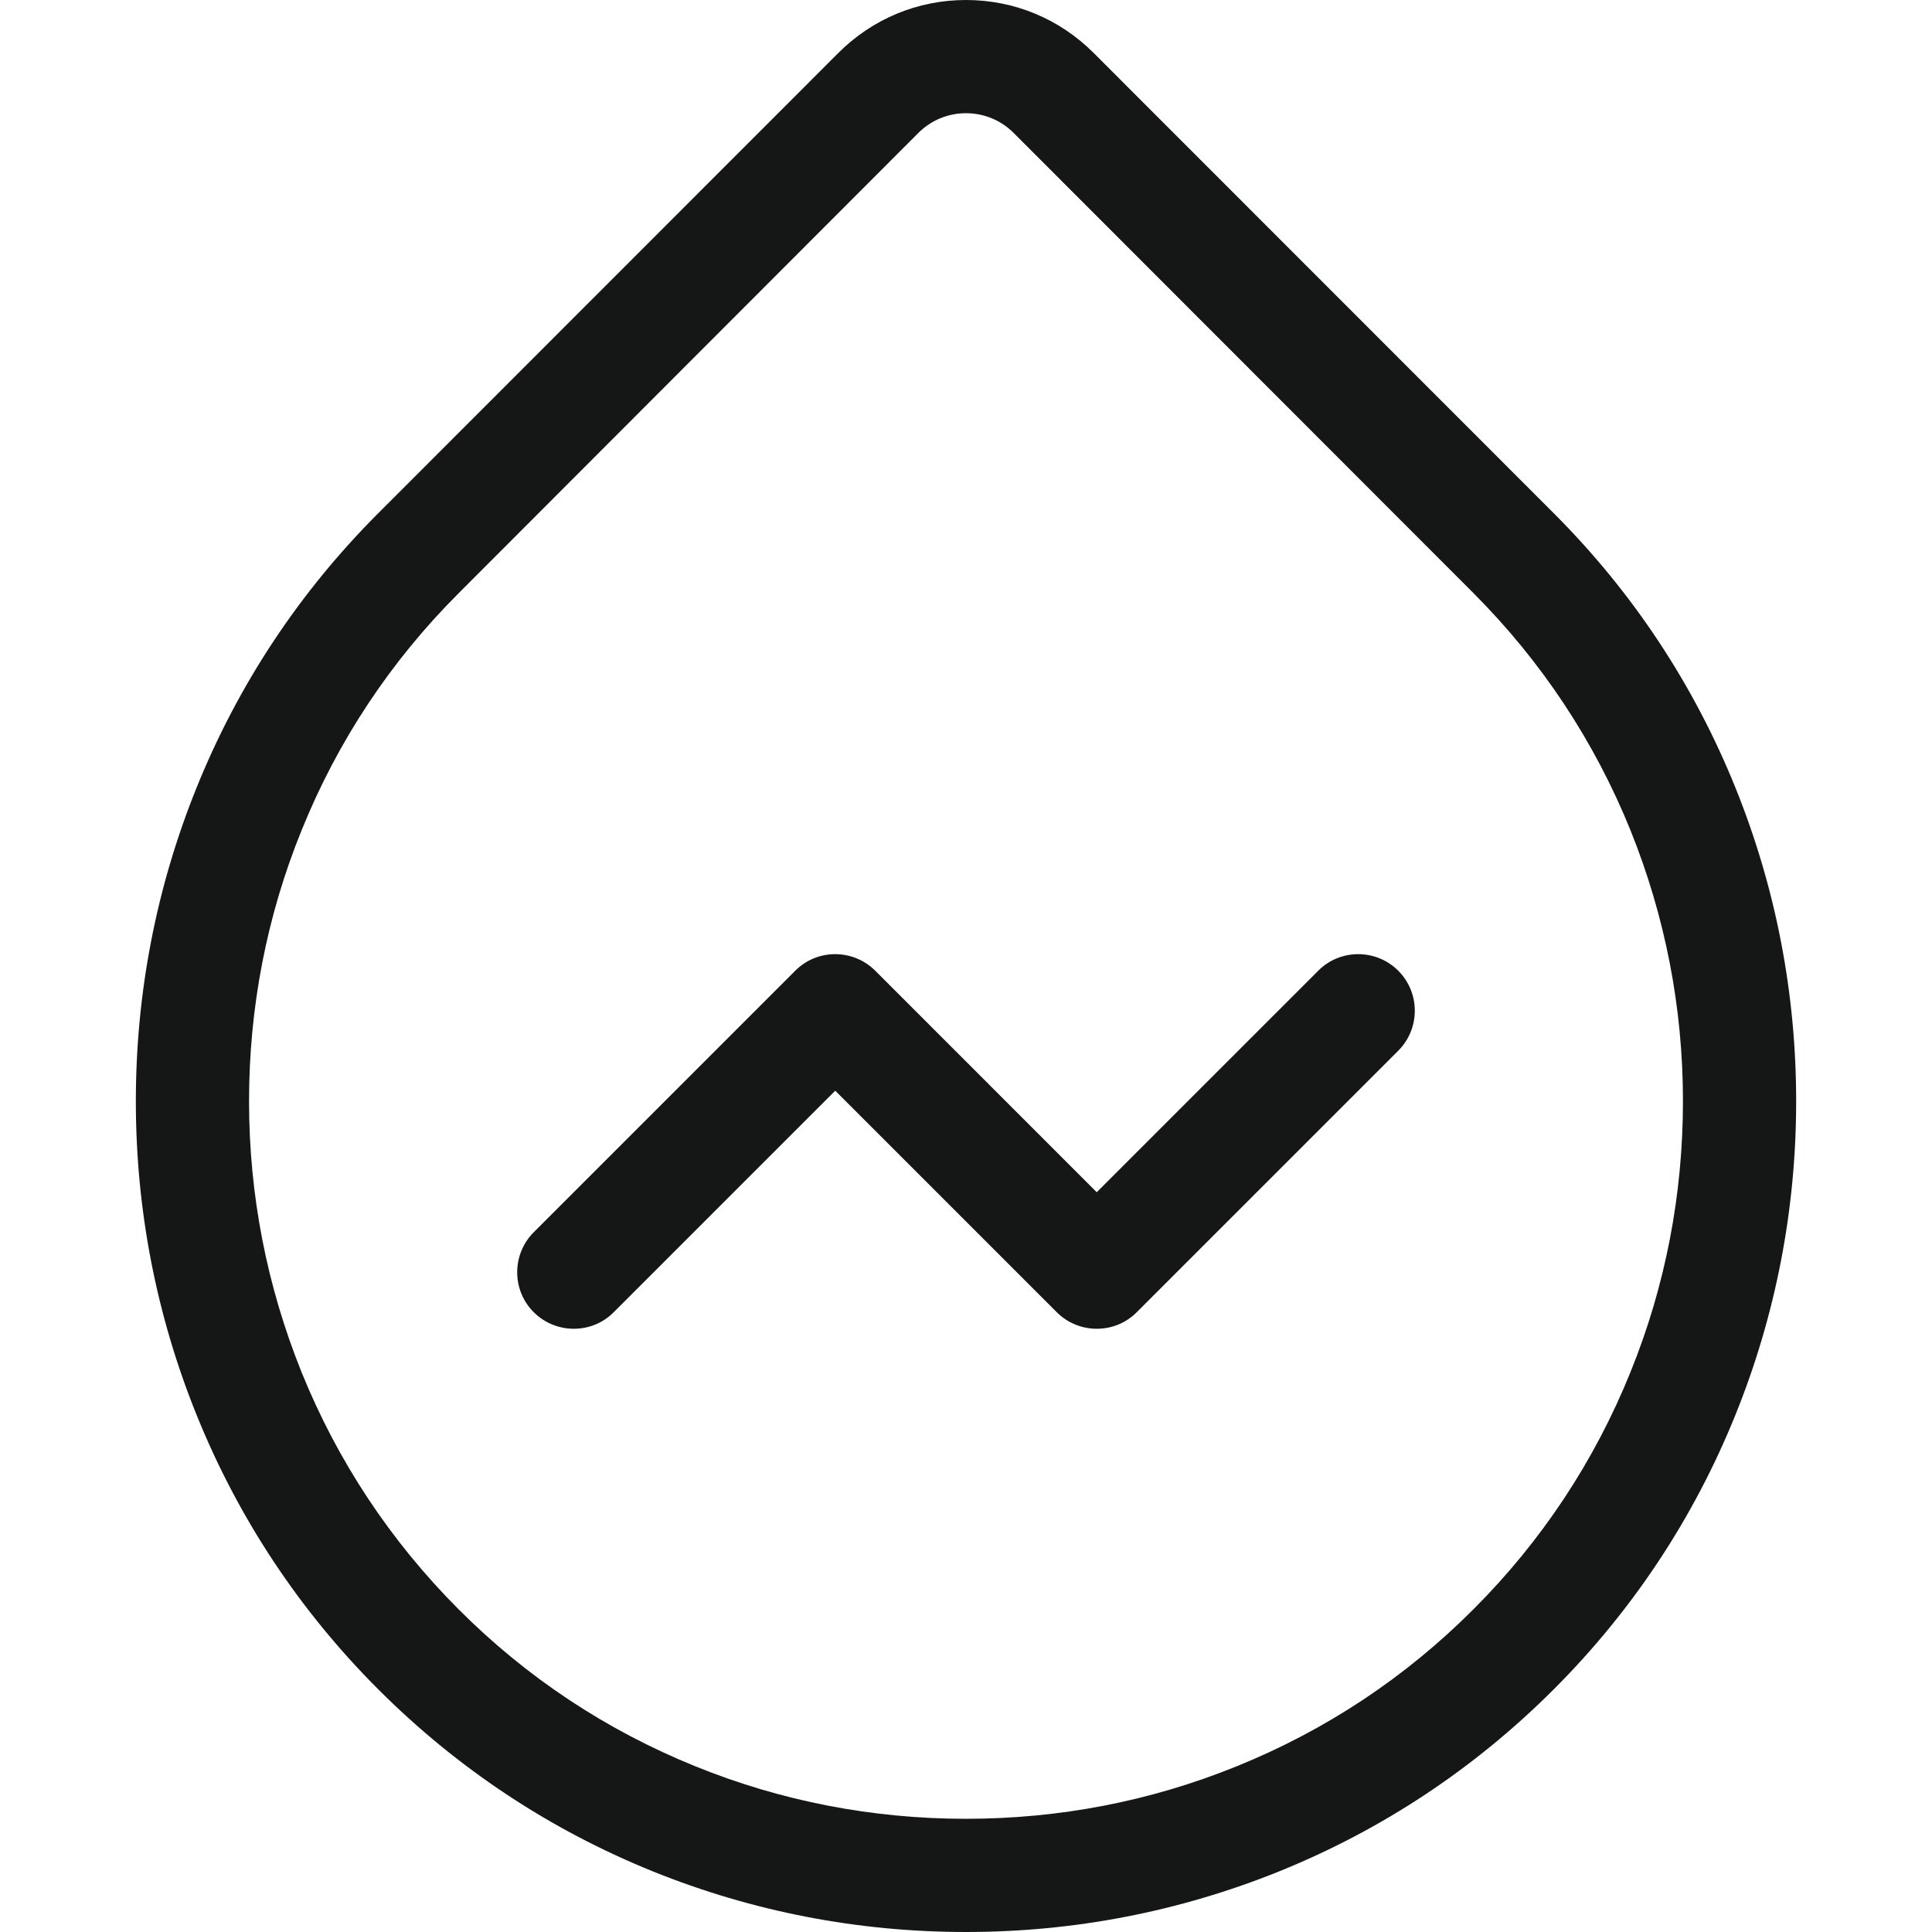
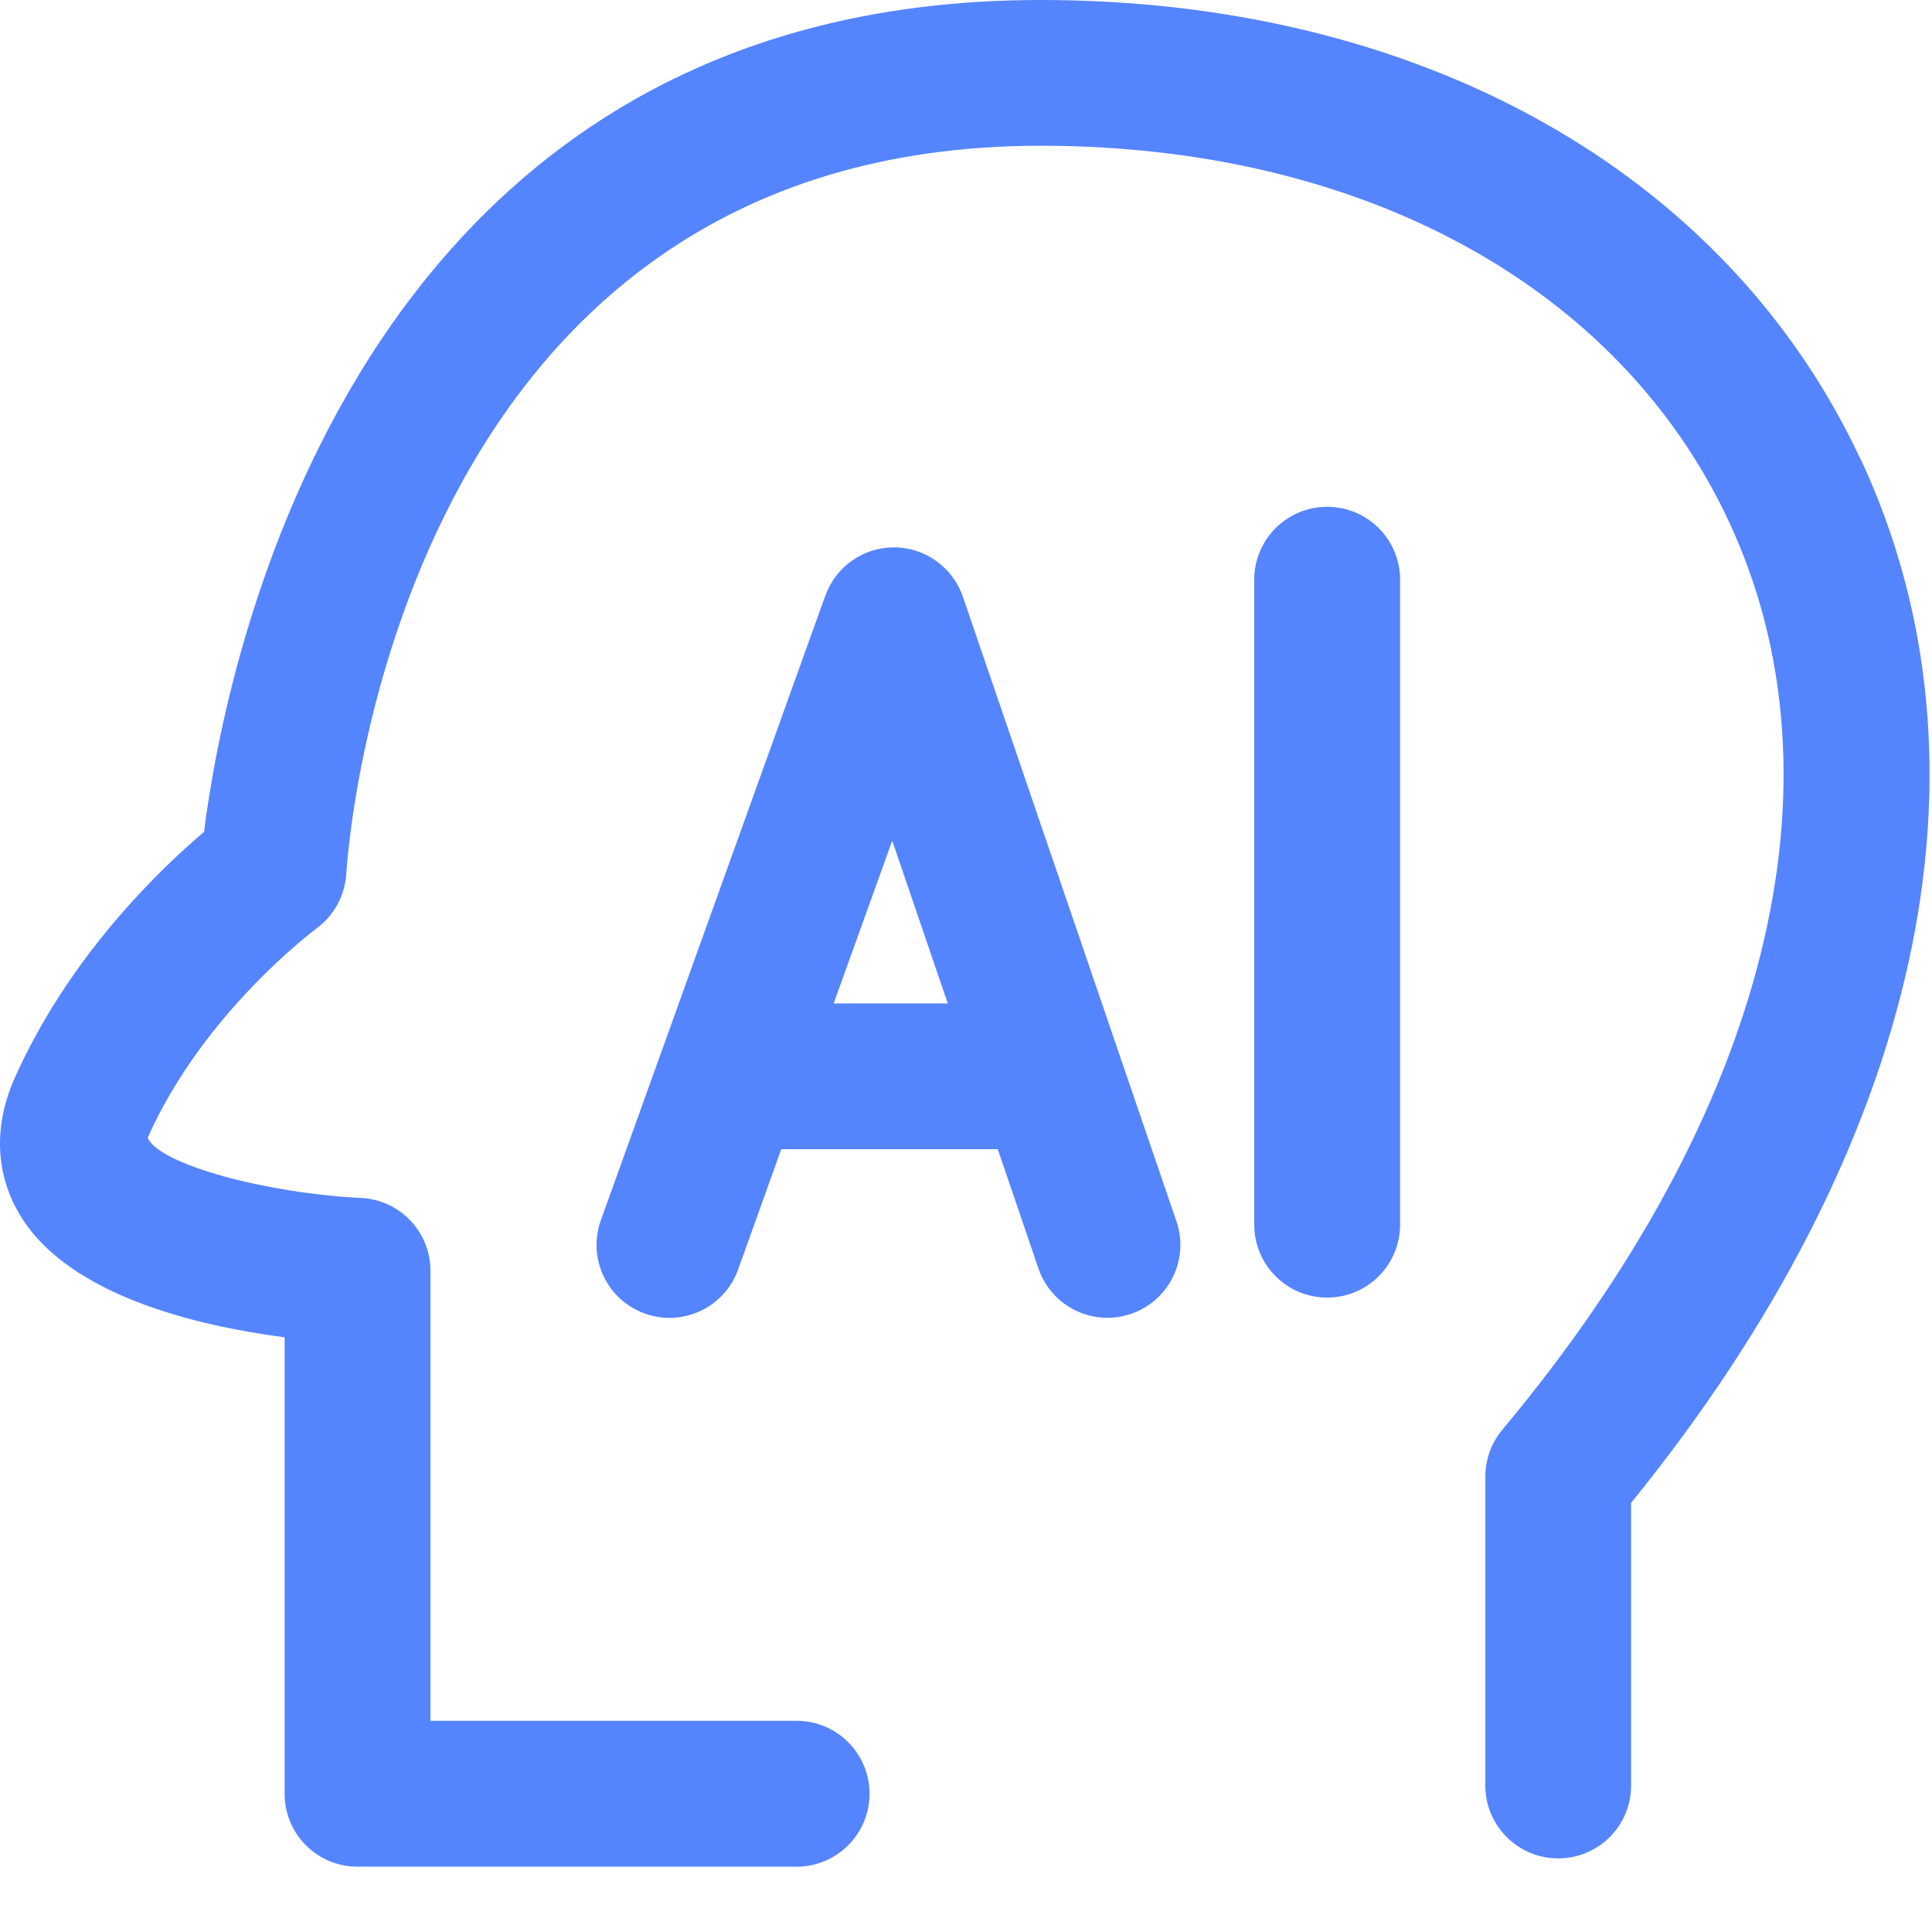
- <svg xmlns="http://www.w3.org/2000/svg" t="1732780895530" class="icon" viewBox="0 0 1024 1024" version="1.1" p-id="5154" width="200" height="200">
-   <path d="M919.9 417.7c-22.1-54.8-54.5-103.8-96.4-145.7L579.7 28.1C561.6 10 537.6 0 512 0s-49.6 10-67.7 28.1L200.5 272c-41.9 41.9-74.3 90.9-96.4 145.7C82.8 470.5 72 526.4 72 583.7s10.8 113.2 32.1 166c22.1 54.8 54.5 103.8 96.4 145.7 41.9 41.9 90.9 74.4 145.6 96.5 52.8 21.3 108.6 32.1 165.9 32.1 57.3 0 113.1-10.8 165.9-32.1 54.7-22.1 103.7-54.6 145.6-96.5 41.9-41.9 74.3-90.9 96.4-145.7 21.3-52.8 32.1-108.7 32.1-166s-10.8-113.2-32.1-166z m-55.7 309.5c-19.1 47.3-47.1 89.6-83.2 125.7-36.1 36.2-78.4 64.2-125.6 83.3C609.8 954.7 561.5 964 512 964s-97.8-9.3-143.4-27.8c-47.2-19.1-89.5-47.1-125.6-83.3-36.1-36.2-64.1-78.5-83.2-125.7-18.4-45.7-27.8-94-27.8-143.5s9.3-97.9 27.8-143.5c19.1-47.3 47.1-89.6 83.2-125.7l243.7-244C493.5 63.7 502.5 60 512 60s18.5 3.7 25.3 10.5L781 314.4c36.1 36.2 64.1 78.5 83.2 125.7 18.4 45.7 27.8 94 27.8 143.5s-9.3 98-27.8 143.6z" fill="#151717" p-id="5155" />
-   <path d="M741.1 514.5c-11.7-11.7-30.8-11.7-42.4 0L581.3 631.9 463.9 514.5c-11.7-11.7-30.8-11.7-42.4 0L282.9 653.1c-11.7 11.7-11.7 30.8 0 42.4 11.7 11.7 30.8 11.7 42.4 0l117.4-117.4 117.4 117.4c11.7 11.7 30.8 11.7 42.4 0l138.6-138.6c11.7-11.7 11.7-30.7 0-42.4z" fill="#151717" p-id="5156" />
+ <svg xmlns="http://www.w3.org/2000/svg" t="1772207173522" class="icon" viewBox="0 0 1024 1024" version="1.1" p-id="1587" width="200" height="200">
+   <path d="M986.24 243.648C915.072 91.072 752.512 0 551.488 0 184.96 0 118.72 356.352 108.16 440.896 84.352 461.056 36.224 507.328 7.68 571.648c-11.264 25.344-10.112 51.264 3.328 73.024 25.984 42.24 93.696 58.112 139.84 64.128v241.92c0 21.376 17.28 38.656 38.656 38.656h232.704a38.656 38.656 0 0 0 0-77.312H228.16v-238.528a38.656 38.656 0 0 0-36.8-38.592c-50.304-2.496-107.072-17.728-113.088-31.936 29.632-66.56 88.832-110.4 89.408-110.848a39.04 39.04 0 0 0 15.872-28.992c0.896-15.744 27.456-385.92 367.936-385.92 170.24 0 306.56 74.368 364.8 199.04 64.384 137.92 20.608 313.408-120.064 481.536a38.72 38.72 0 0 0-8.96 24.768v162.176a38.656 38.656 0 1 0 77.248 0v-148.224c153.472-188.928 197.888-389.824 121.792-552.96" fill="#5584FF" p-id="1588" />
+   <path d="M703.424 268.608a38.656 38.656 0 0 0-38.656 38.656v341.824a38.656 38.656 0 0 0 77.312 0V307.264a38.656 38.656 0 0 0-38.656-38.656zM441.856 531.84l31.04-86.272 29.44 86.272h-60.48z m68.48-215.552a38.656 38.656 0 0 0-36.288-26.176h-0.256a38.656 38.656 0 0 0-36.352 25.6l-119.232 331.776a38.656 38.656 0 0 0 72.704 26.24l23.168-64.64h114.752l21.824 64a38.656 38.656 0 0 0 73.152-24.96L510.336 316.224z" fill="#5584FF" p-id="1589" />
</svg>
